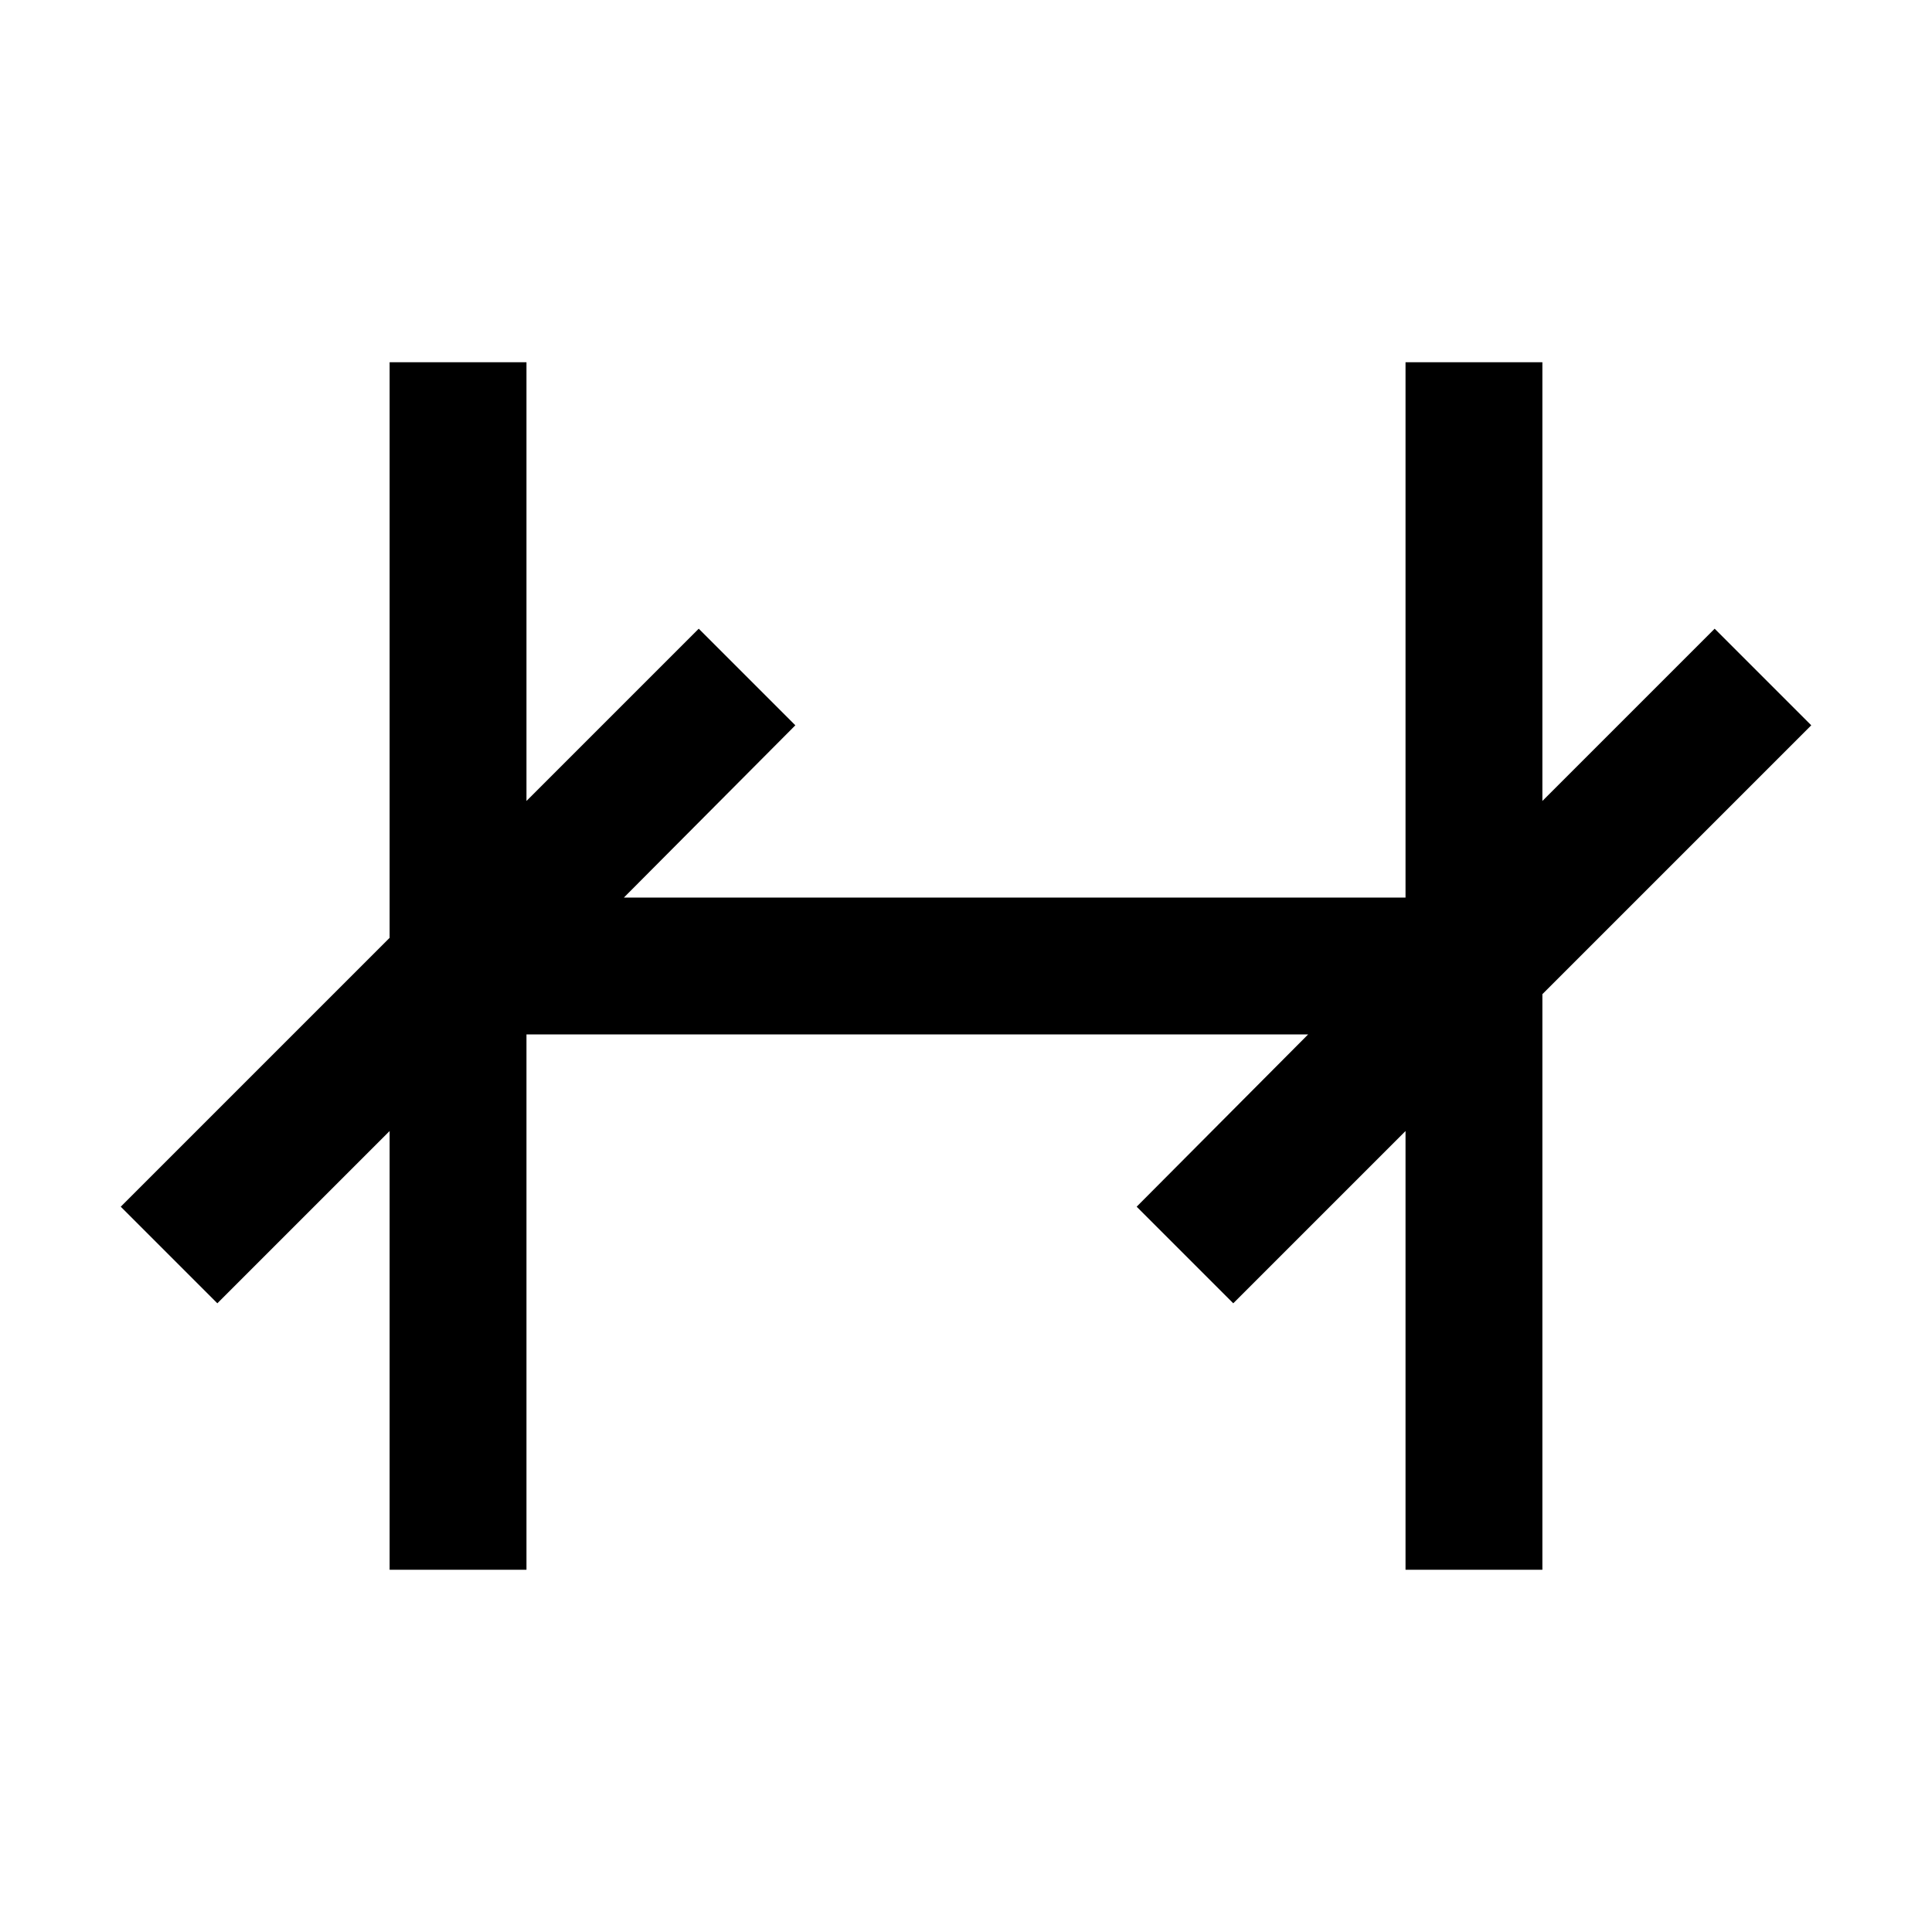
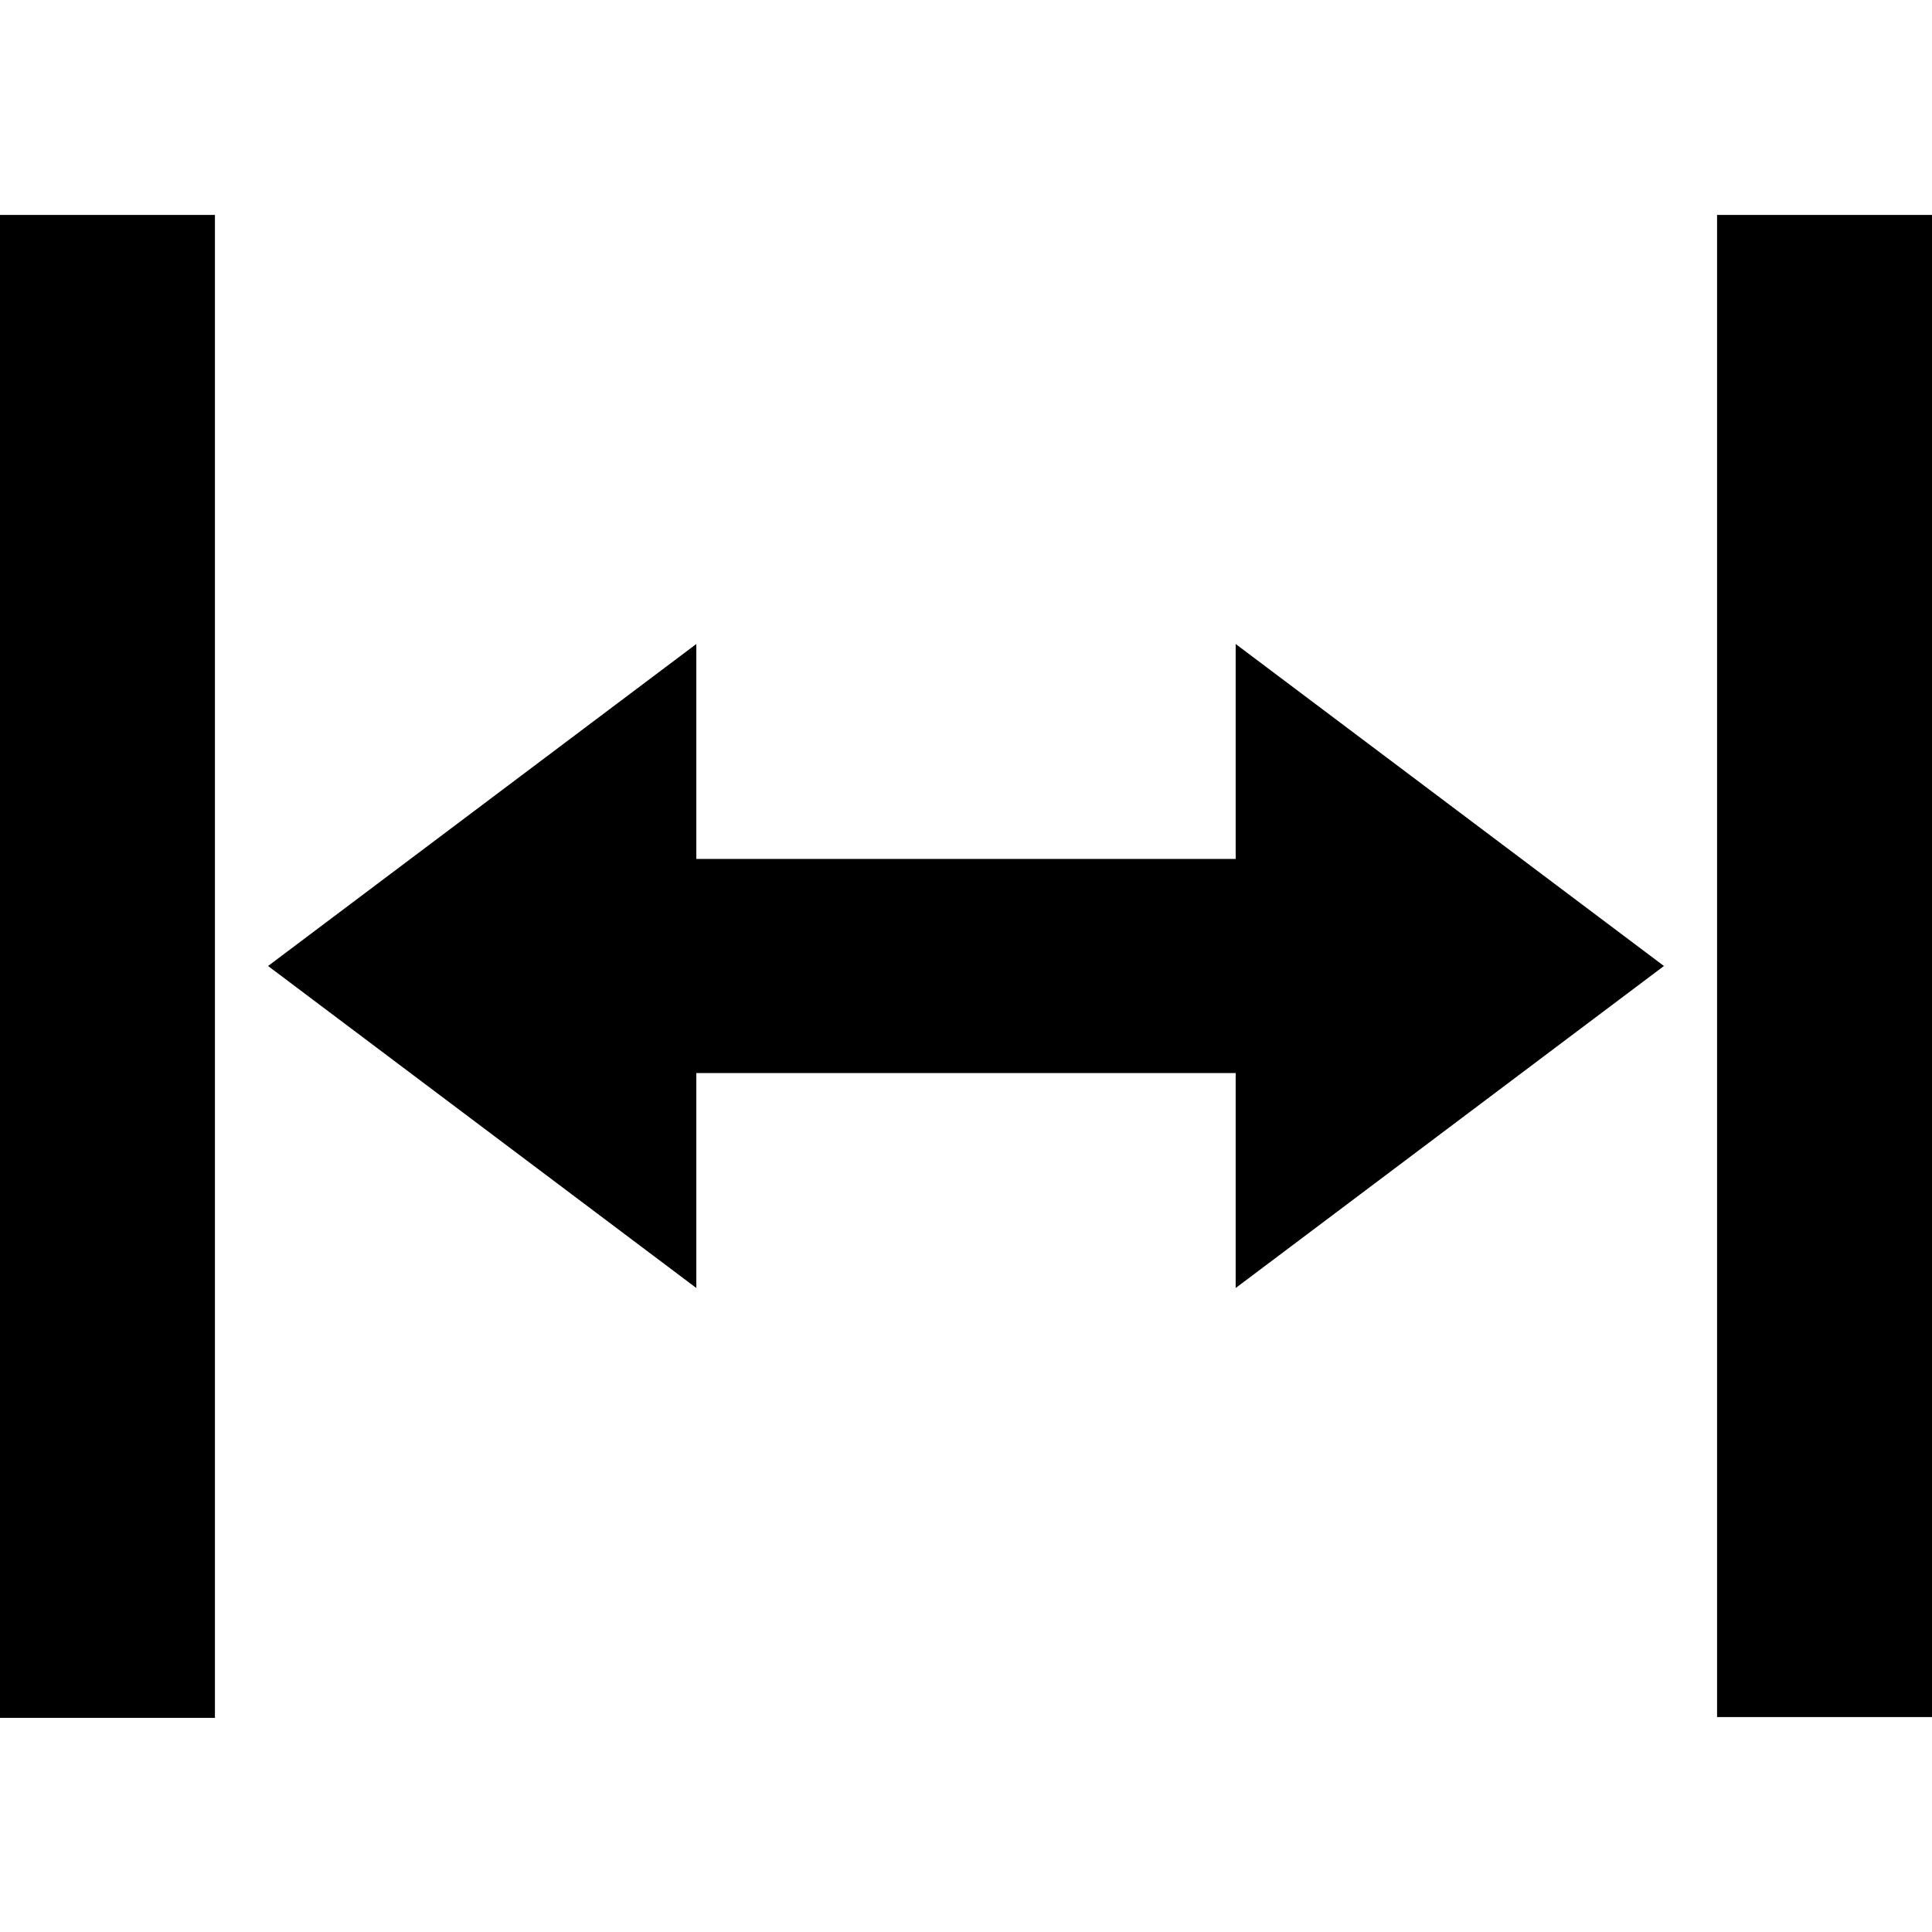
- <svg xmlns="http://www.w3.org/2000/svg" width="24" height="24">
-   <path d="M22.5 9.01l-1.2-1.2-2.14 2.14V4.5h-1.7v6.65H7.75l2.13-2.14-1.2-1.2-2.14 2.14V4.5h-1.7v7.15L1.5 14.99l1.2 1.2 2.14-2.14v5.45h1.7v-6.65h9.71l-2.13 2.14 1.2 1.2 2.14-2.14v5.45h1.7v-7.15l3.34-3.34z" />
+ <svg xmlns="http://www.w3.org/2000/svg" id="bemassung-1" width="24" height="24" viewBox="0 0 24 24">
+   <polygon points="20.67 12 15.35 8 15.35 10.67 8.65 10.67 8.65 8 3.33 12 8.65 16 8.65 13.33 15.35 13.33 15.35 16 20.67 12" />
+   <rect y="2.67" width="2.67" height="18.67" />
+   <path d="M21.33,2.67V21.33H24V2.67Z" />
</svg>
